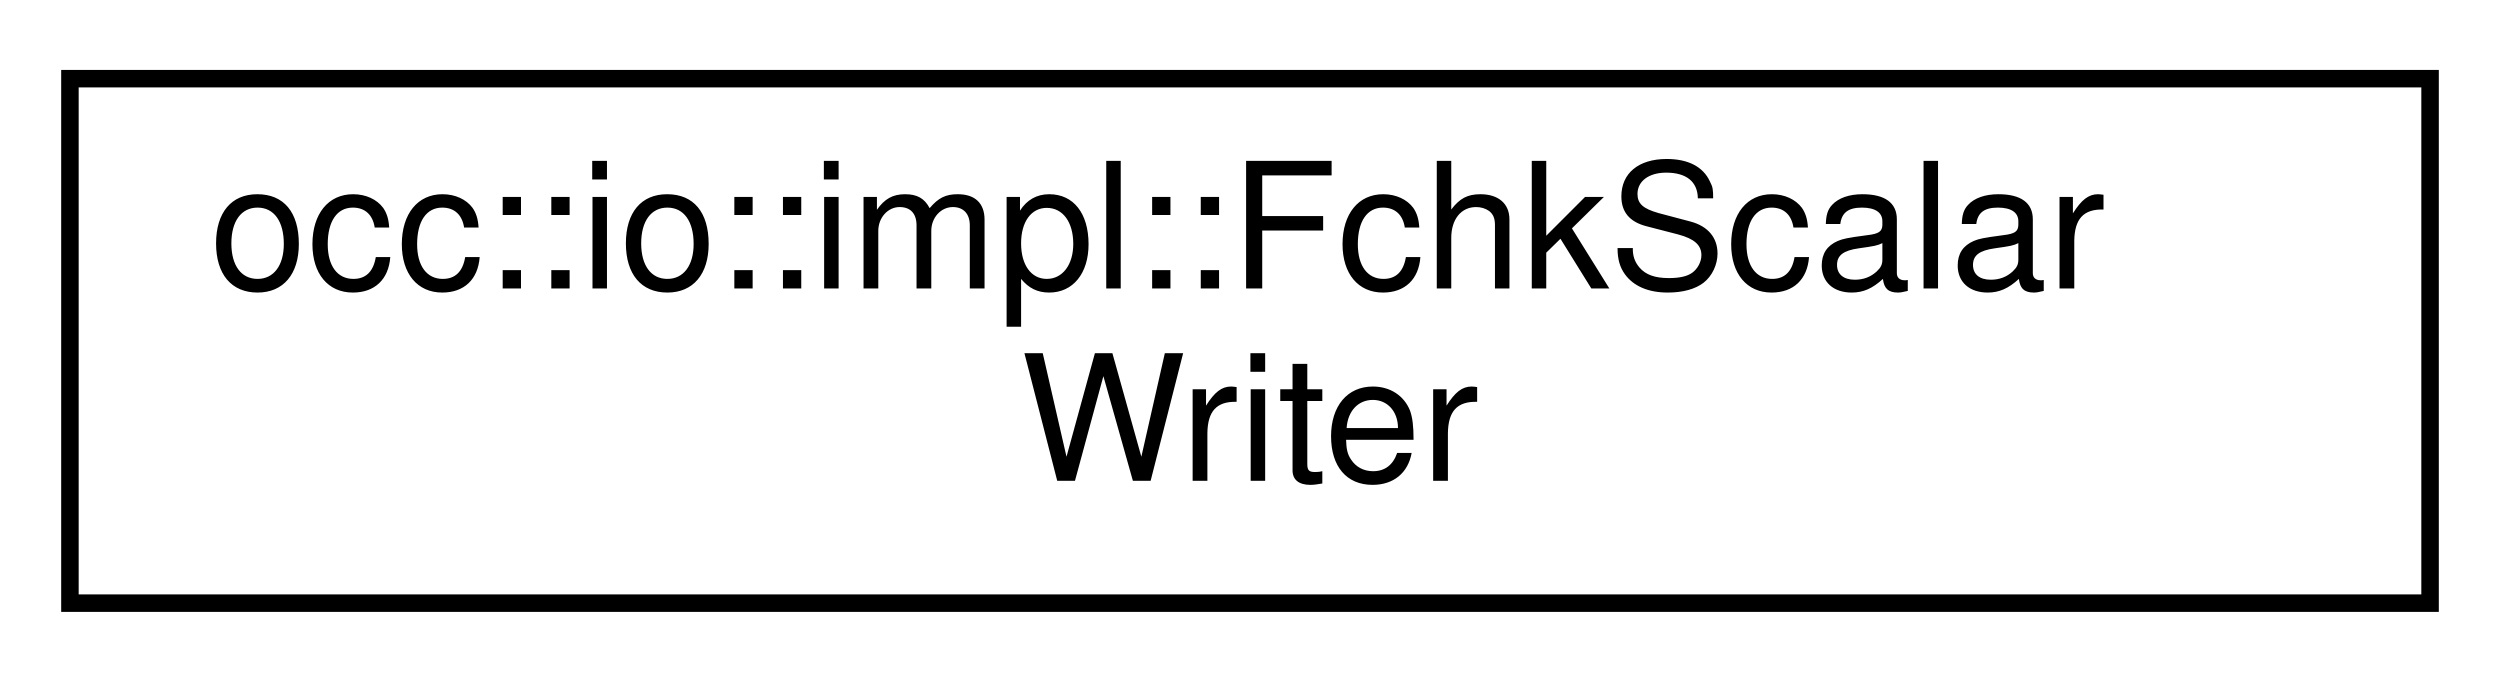
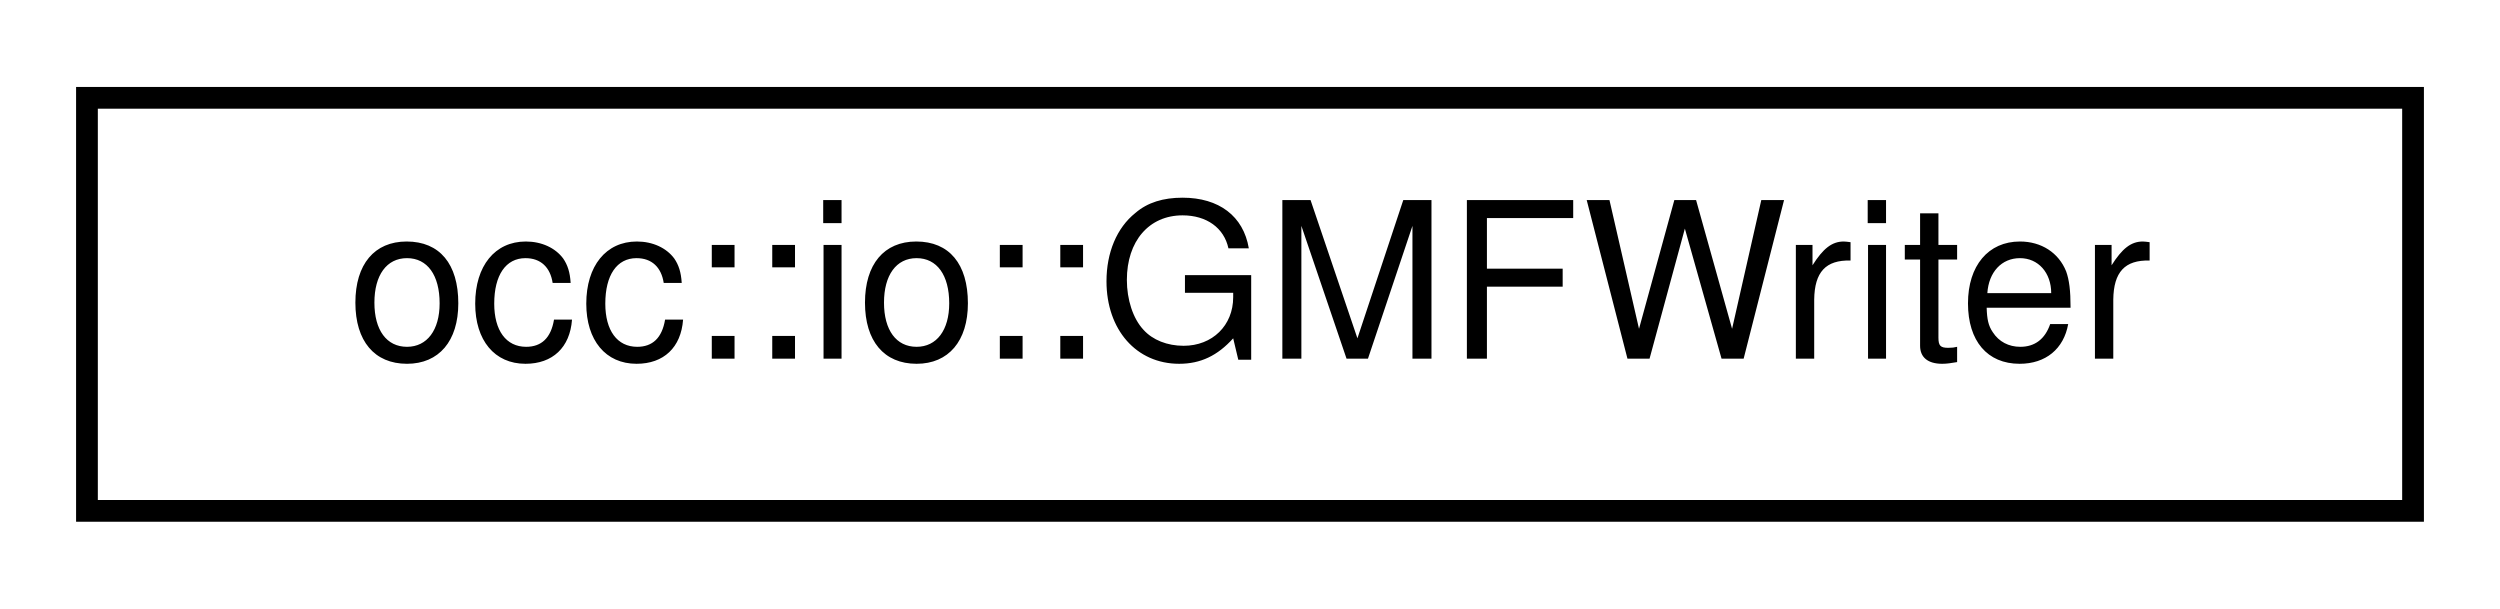
- <svg xmlns="http://www.w3.org/2000/svg" xmlns:xlink="http://www.w3.org/1999/xlink" width="143pt" height="39pt" viewBox="0.00 0.00 143.00 39.00">
-   <g id="graph0" class="graph" transform="scale(1 1) rotate(0) translate(4 35)">
+ <svg xmlns="http://www.w3.org/2000/svg" xmlns:xlink="http://www.w3.org/1999/xlink" width="115pt" height="28pt" viewBox="0.00 0.00 115.00 28.00">
+   <g id="graph0" class="graph" transform="scale(1 1) rotate(0) translate(4 24)">
    <g id="node1" class="node">
      <g id="a_node1">
-         <a xlink:href="structocc_1_1io_1_1impl_1_1FchkScalarWriter.html" target="_top" xlink:title=" ">
-           <polygon fill="none" stroke="black" points="0,-0.5 0,-30.5 135,-30.5 135,-0.5 0,-0.5" />
-           <text text-anchor="start" x="8" y="-18.5" font-family="Helvetica,sans-Serif" font-size="10.00">occ::io::impl::FchkScalar</text>
-           <text text-anchor="middle" x="67.5" y="-7.5" font-family="Helvetica,sans-Serif" font-size="10.00">Writer</text>
+         <a xlink:href="classocc_1_1io_1_1GMFWriter.html" target="_top" xlink:title=" ">
+           <polygon fill="none" stroke="black" points="0,-0.5 0,-19.5 107,-19.5 107,-0.5 0,-0.5" />
+           <text text-anchor="middle" x="53.5" y="-7.5" font-family="Helvetica,sans-Serif" font-size="10.00">occ::io::GMFWriter</text>
        </a>
      </g>
    </g>
  </g>
</svg>
